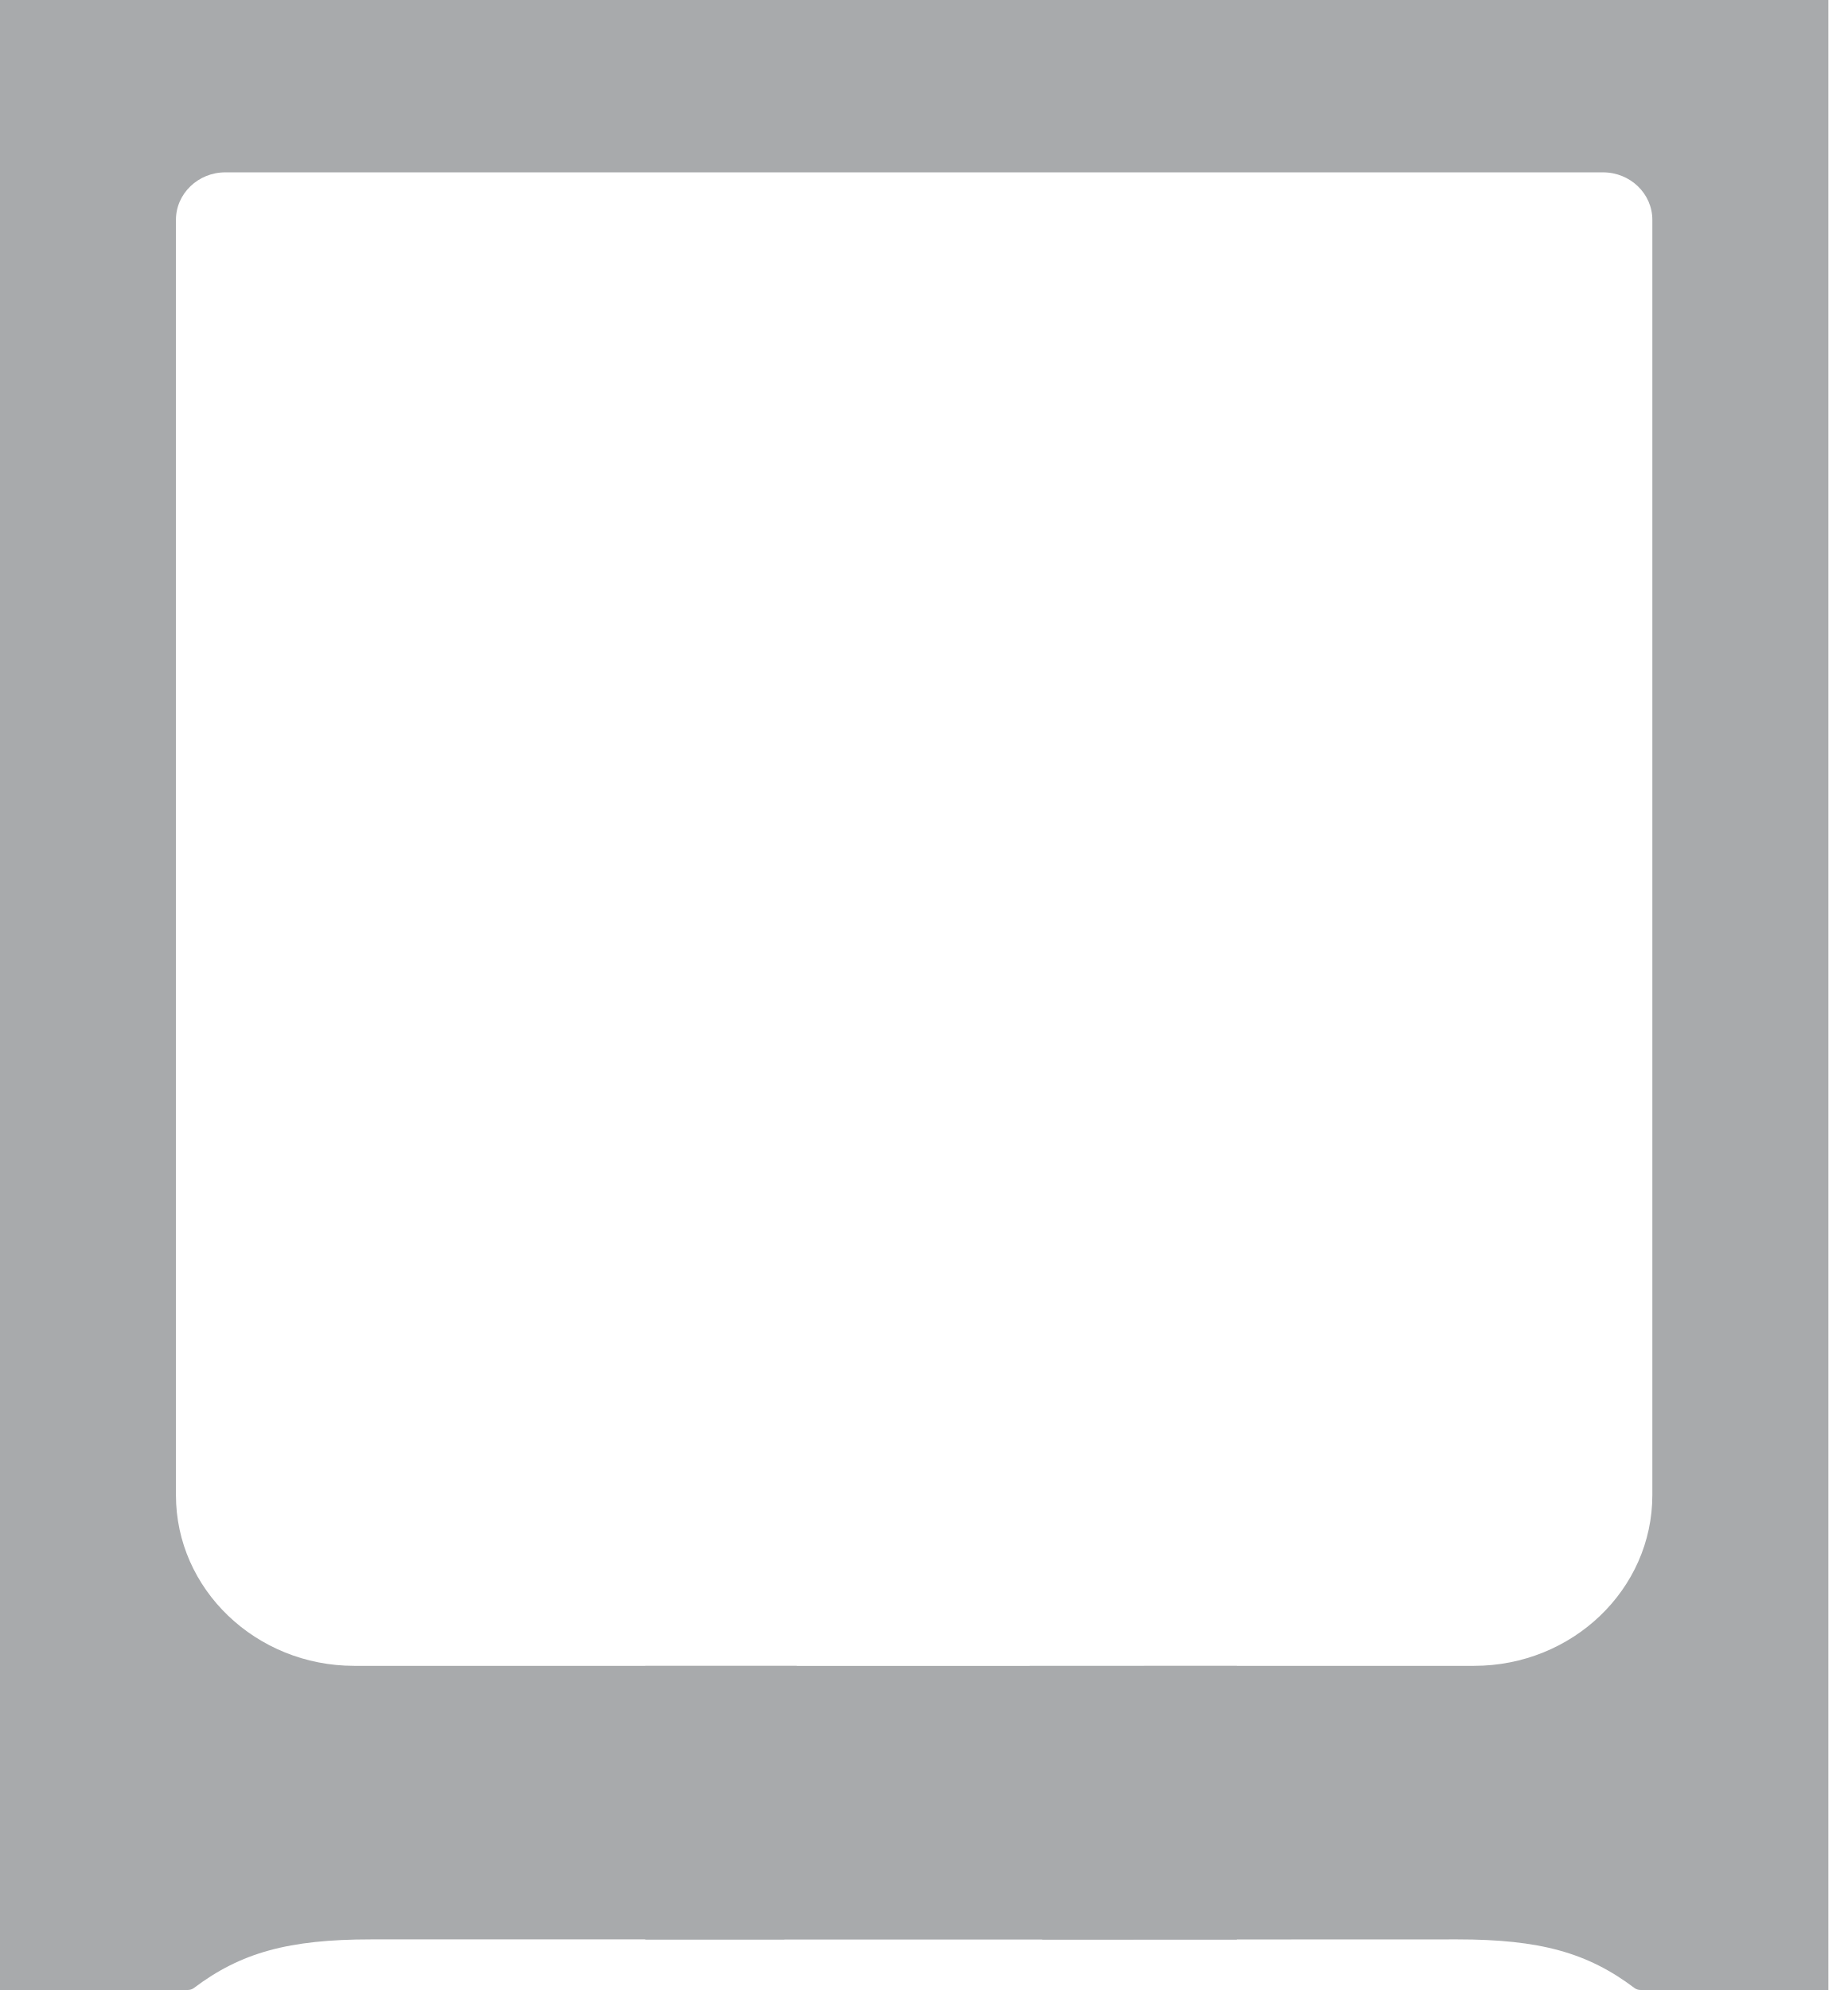
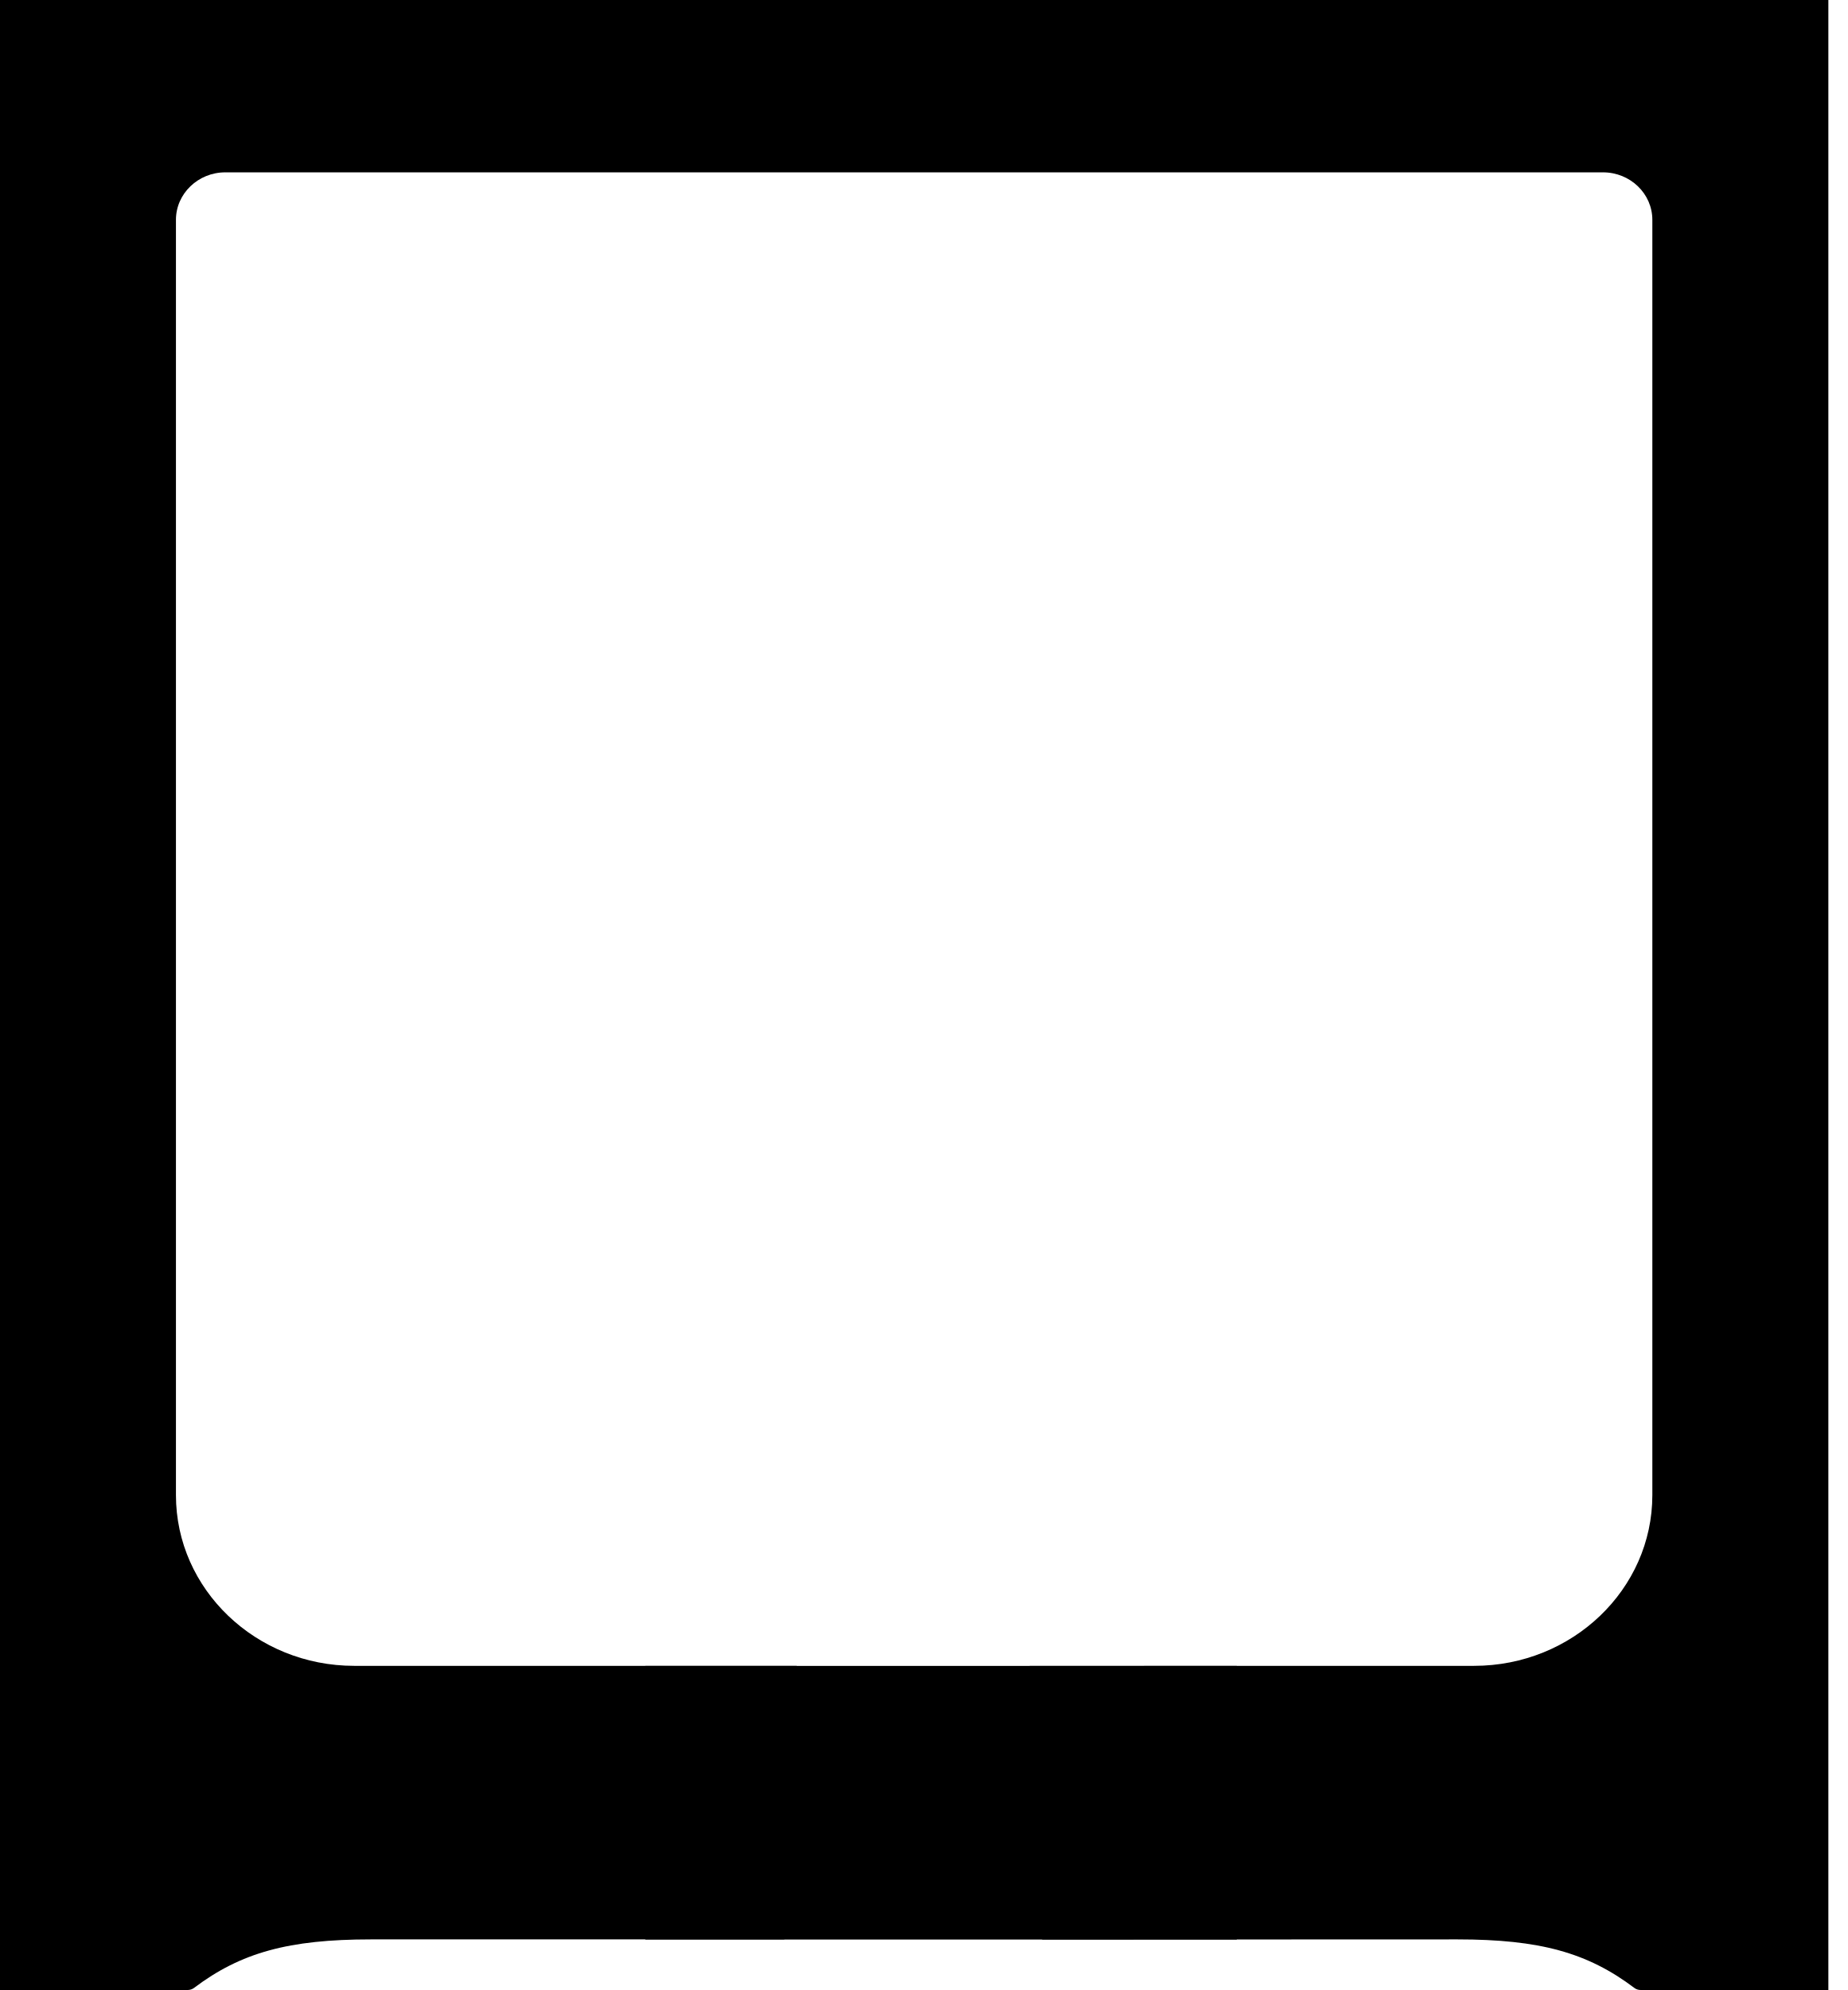
<svg xmlns="http://www.w3.org/2000/svg" width="26px" height="28px" viewBox="0 0 26 28" version="1.1">
-   <g fill="#A8AAAC">
-     <path d="M0,0 L0,28 L2.641,28 C2.673,28 2.705,27.99 2.73,27.971 C3.39,27.473 4.064,27.288 5.217,27.288 L11.04,27.288 C10.523,26.824 15.503,26.273 15.503,25.543 C15.503,24.734 10.596,23.905 11.213,23.439 L4.985,23.439 C3.602,23.439 2.476,22.362 2.476,21.037 L2.476,3.093 C2.476,2.725 2.788,2.425 3.17,2.425 L22.559,2.425 C22.942,2.425 23.253,2.725 23.253,3.093 L23.253,21.037 C23.253,22.362 22.128,23.439 20.744,23.439 L14.489,23.44 C15.106,23.905 15.503,24.626 15.503,25.435 C15.503,26.165 15.179,26.826 14.662,27.29 L20.513,27.288 C21.666,27.288 22.34,27.473 23,27.971 C23.025,27.99 23.056,28 23.089,28 L25.73,28 L25.73,0 L0,0 Z" />
-     <polygon points="9.081 23.44 17.405 23.44 17.405 27.29 9.081 27.29" />
-   </g>
+   <path d="M0,0 L0,28 L2.641,28 C2.673,28 2.705,27.99 2.73,27.971 C3.39,27.473 4.064,27.288 5.217,27.288 L11.04,27.288 C10.523,26.824 15.503,26.273 15.503,25.543 C15.503,24.734 10.596,23.905 11.213,23.439 L4.985,23.439 C3.602,23.439 2.476,22.362 2.476,21.037 L2.476,3.093 C2.476,2.725 2.788,2.425 3.17,2.425 L22.559,2.425 C22.942,2.425 23.253,2.725 23.253,3.093 L23.253,21.037 C23.253,22.362 22.128,23.439 20.744,23.439 L14.489,23.44 C15.106,23.905 15.503,24.626 15.503,25.435 C15.503,26.165 15.179,26.826 14.662,27.29 L20.513,27.288 C21.666,27.288 22.34,27.473 23,27.971 C23.025,27.99 23.056,28 23.089,28 L25.73,28 L25.73,0 L0,0 Z" />
+   <polygon points="9.081 23.44 17.405 23.44 17.405 27.29 9.081 27.29" />
</svg>
